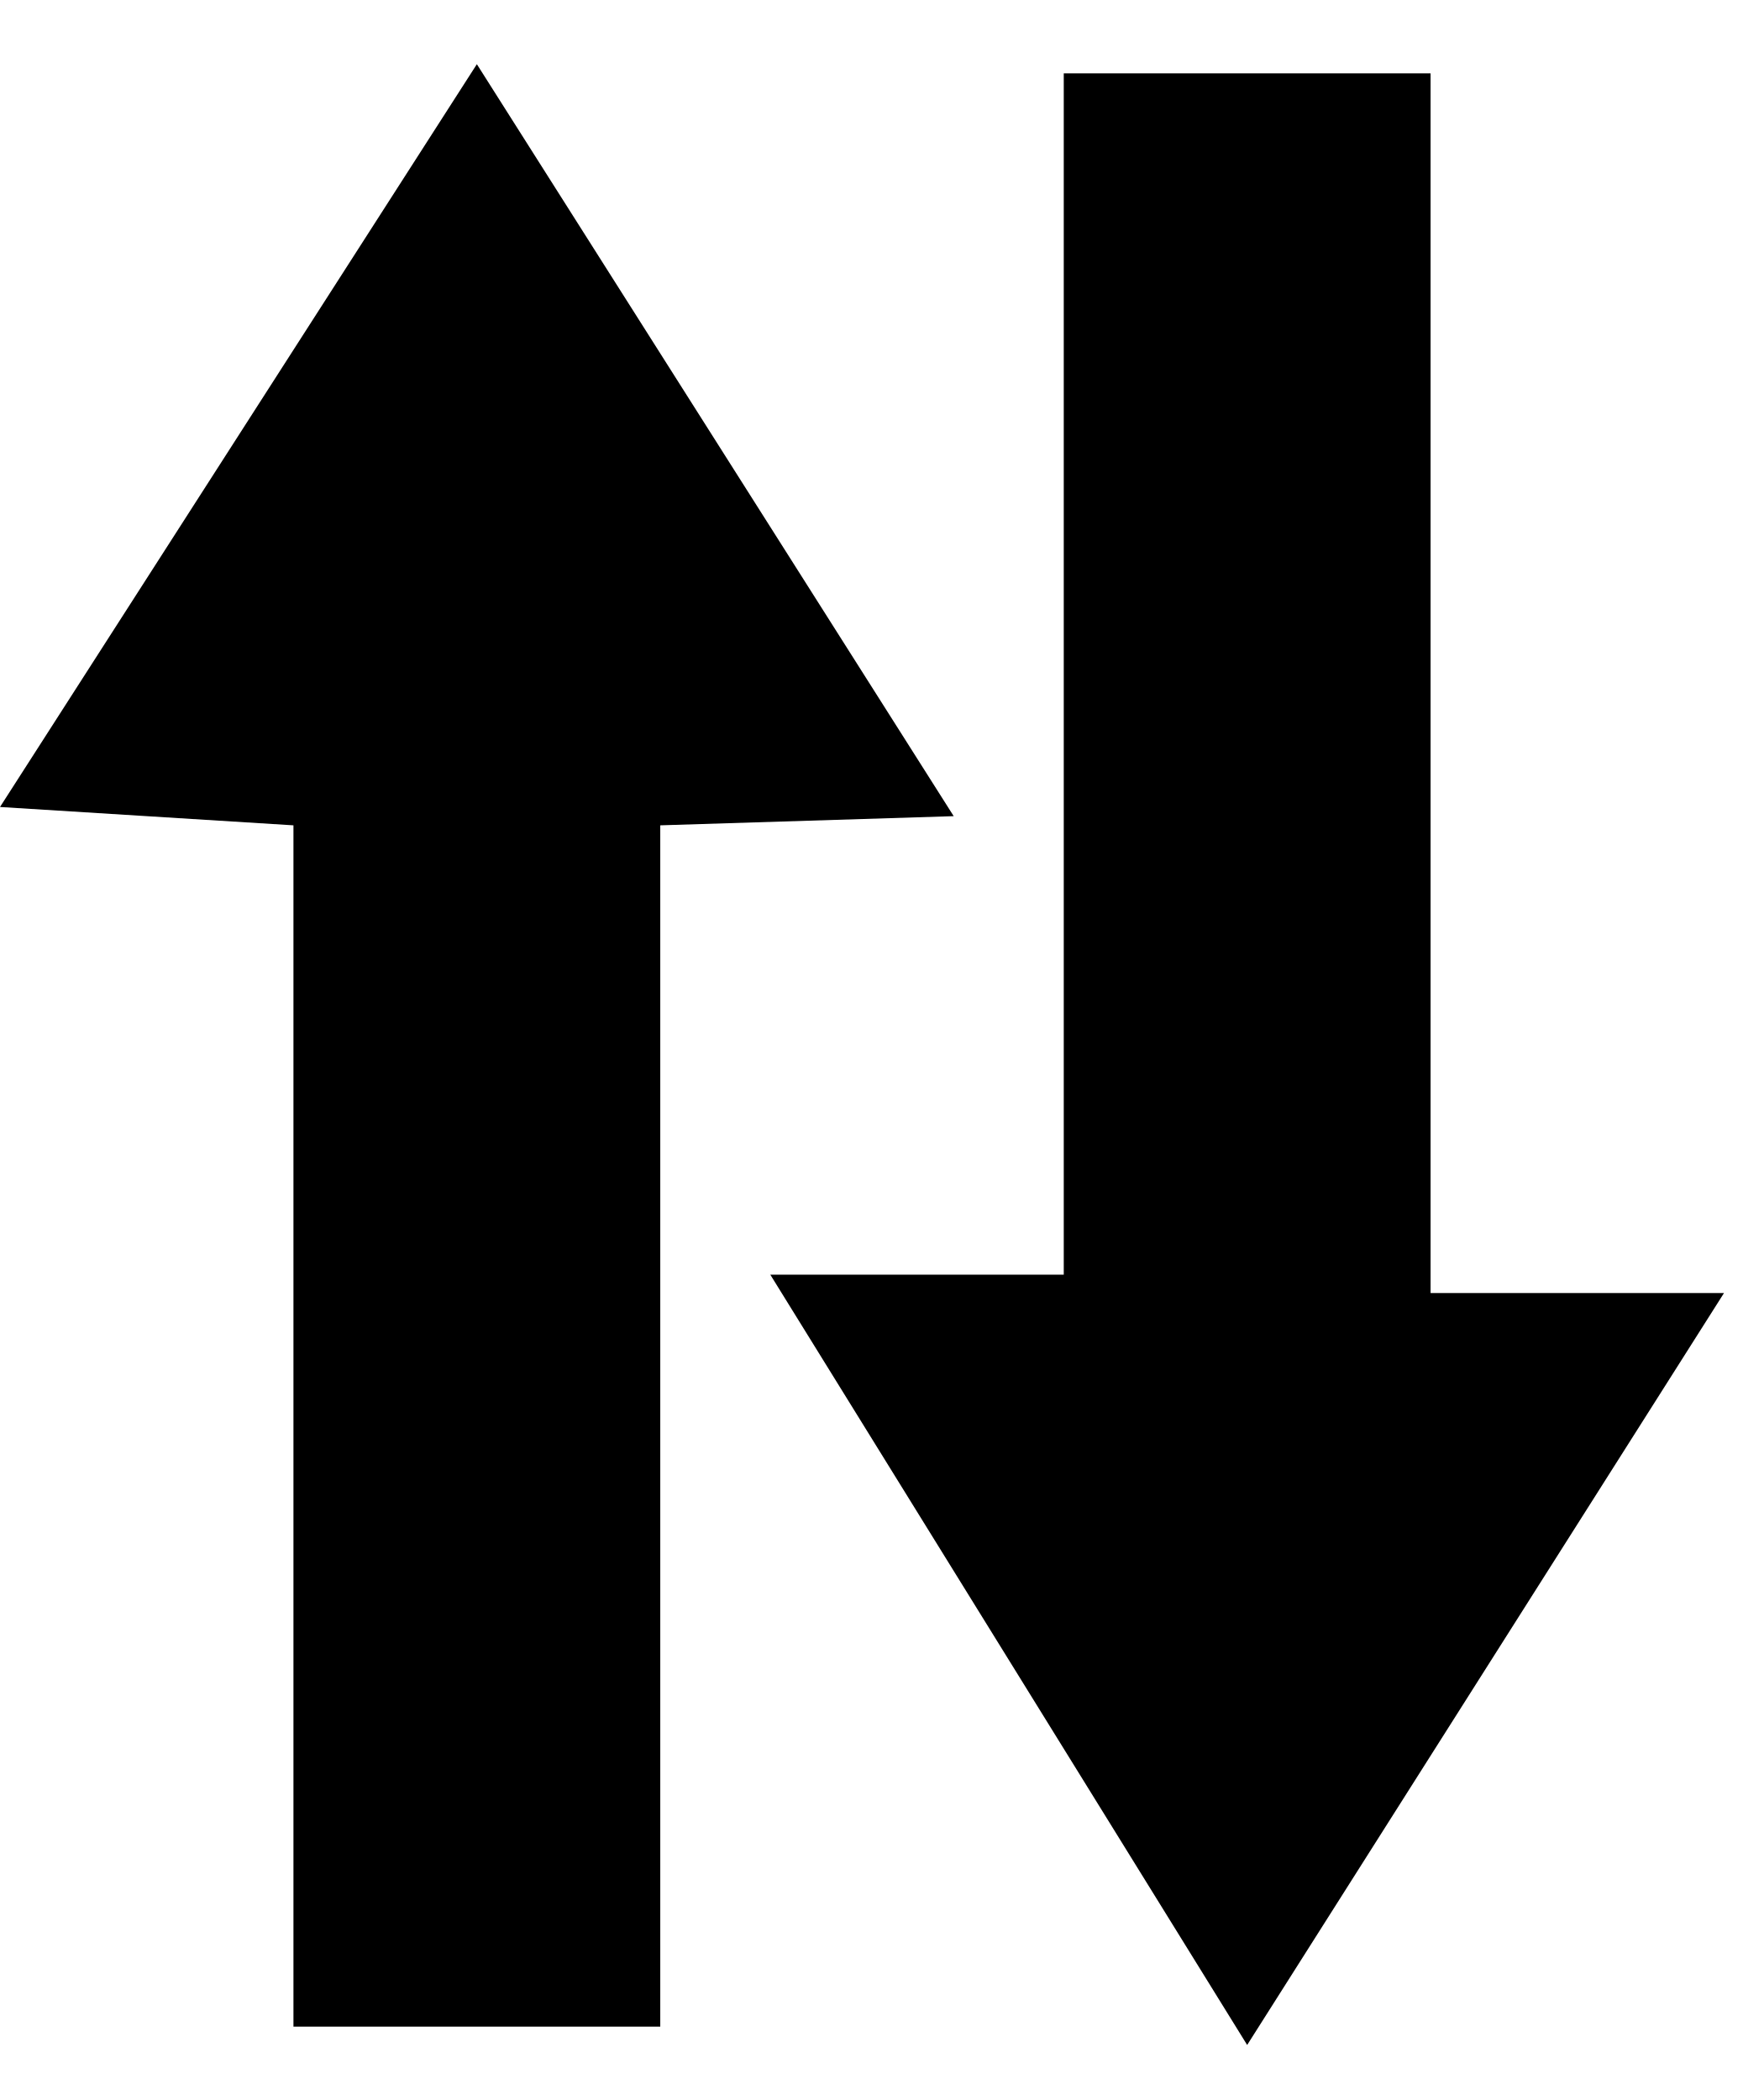
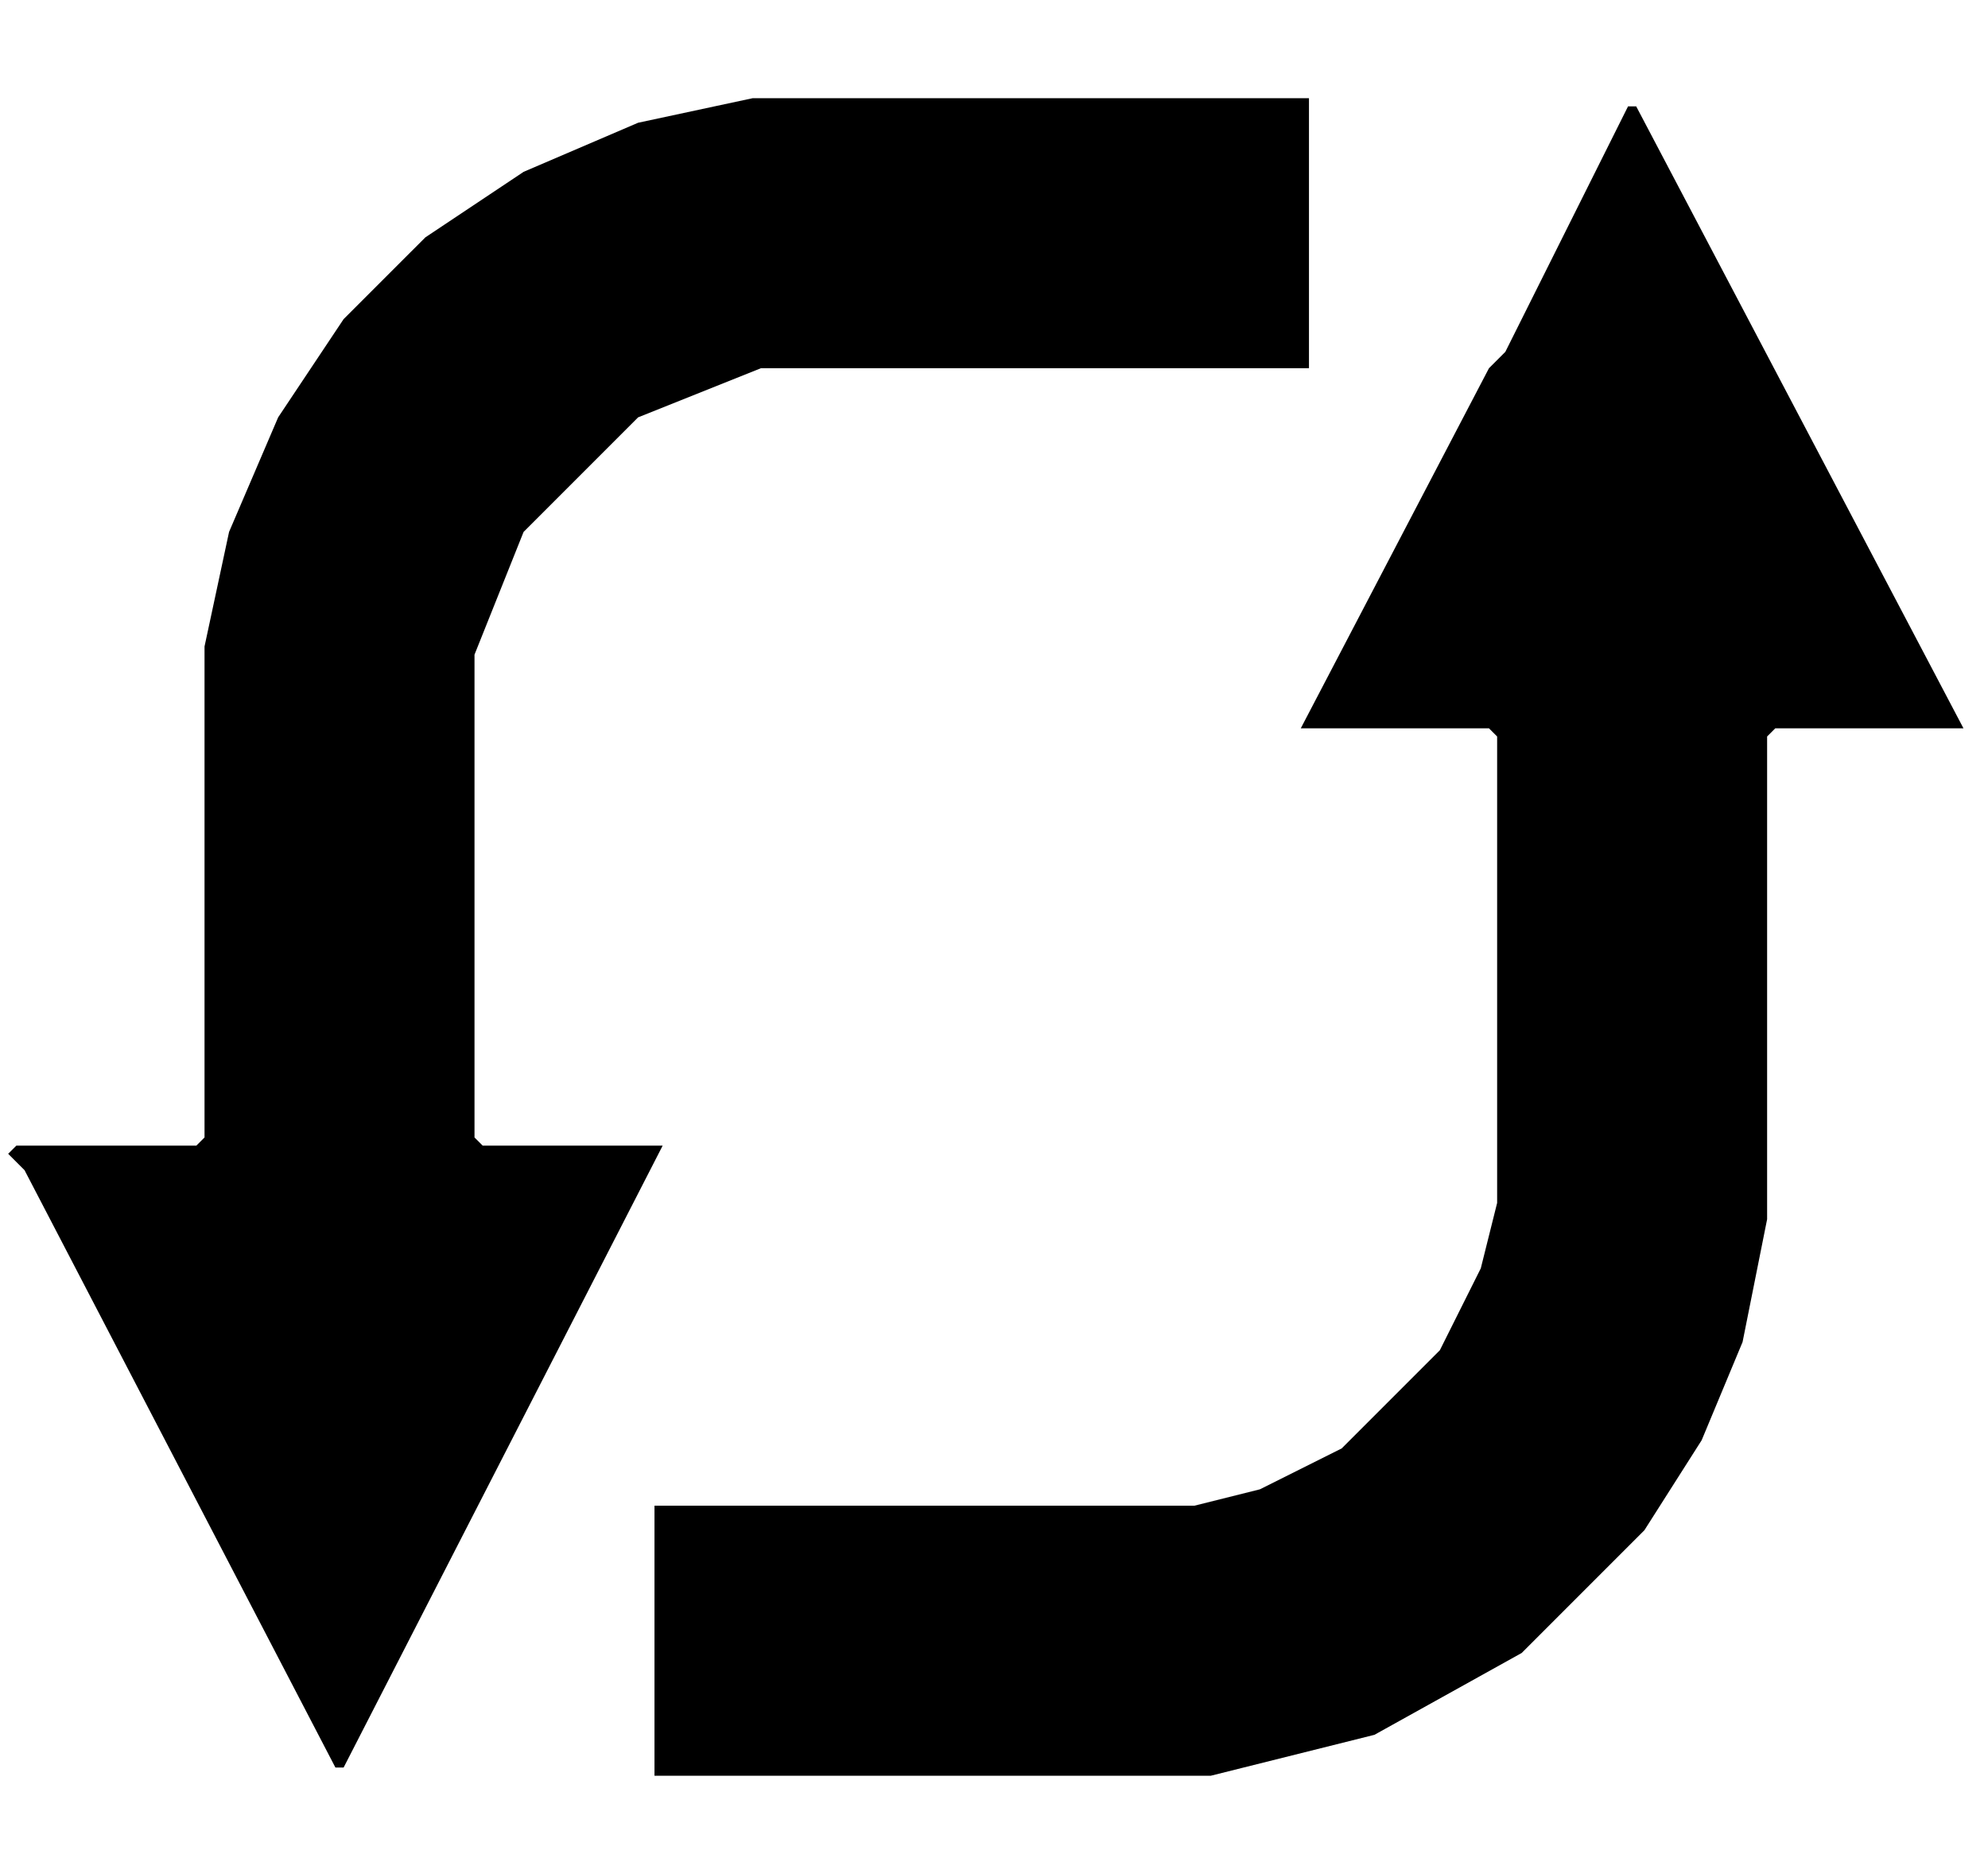
- <svg xmlns="http://www.w3.org/2000/svg" width="190" height="229" viewBox="0 0 190 229">
-   <path d="M156 8H116V139H84L136 223L188 141H156Z" fill="#000" />
-   <path d="M52 7L0 88L32 90V221H72V90L104 89Z" fill="#000" />
+ <svg xmlns="http://www.w3.org/2000/svg" width="243" height="228" viewBox="0 0 243 228">
+   <path d="M 200.0,13.0 L 199.0,13.0 L 184.0,43.0 L 182.0,45.0 L 159.0,89.0 L 182.0,89.0 L 183.0,90.0 L 183.0,147.0 L 181.0,155.0 L 176.0,165.0 L 164.0,177.0 L 154.0,182.0 L 146.0,184.0 L 80.0,184.0 L 80.0,217.0 L 148.0,217.0 L 168.0,212.0 L 186.0,202.0 L 201.0,187.0 L 208.0,176.0 L 213.0,164.0 L 216.0,149.0 L 216.0,90.0 L 217.0,89.0 L 240.0,89.0 Z M 160.0,12.0 L 92.0,12.0 L 78.0,15.0 L 64.0,21.0 L 52.0,29.0 L 42.0,39.0 L 34.0,51.0 L 28.0,65.0 L 25.0,79.0 L 25.0,139.0 L 24.0,140.0 L 2.0,140.0 L 1.0,141.0 L 3.0,143.0 L 41.0,216.0 L 42.0,216.0 L 81.0,140.0 L 59.0,140.0 L 58.0,139.0 L 58.0,80.0 L 64.0,65.0 L 78.0,51.0 L 93.0,45.0 L 160.0,45.0 Z" fill="#000000" fill-rule="evenodd" />
</svg>
